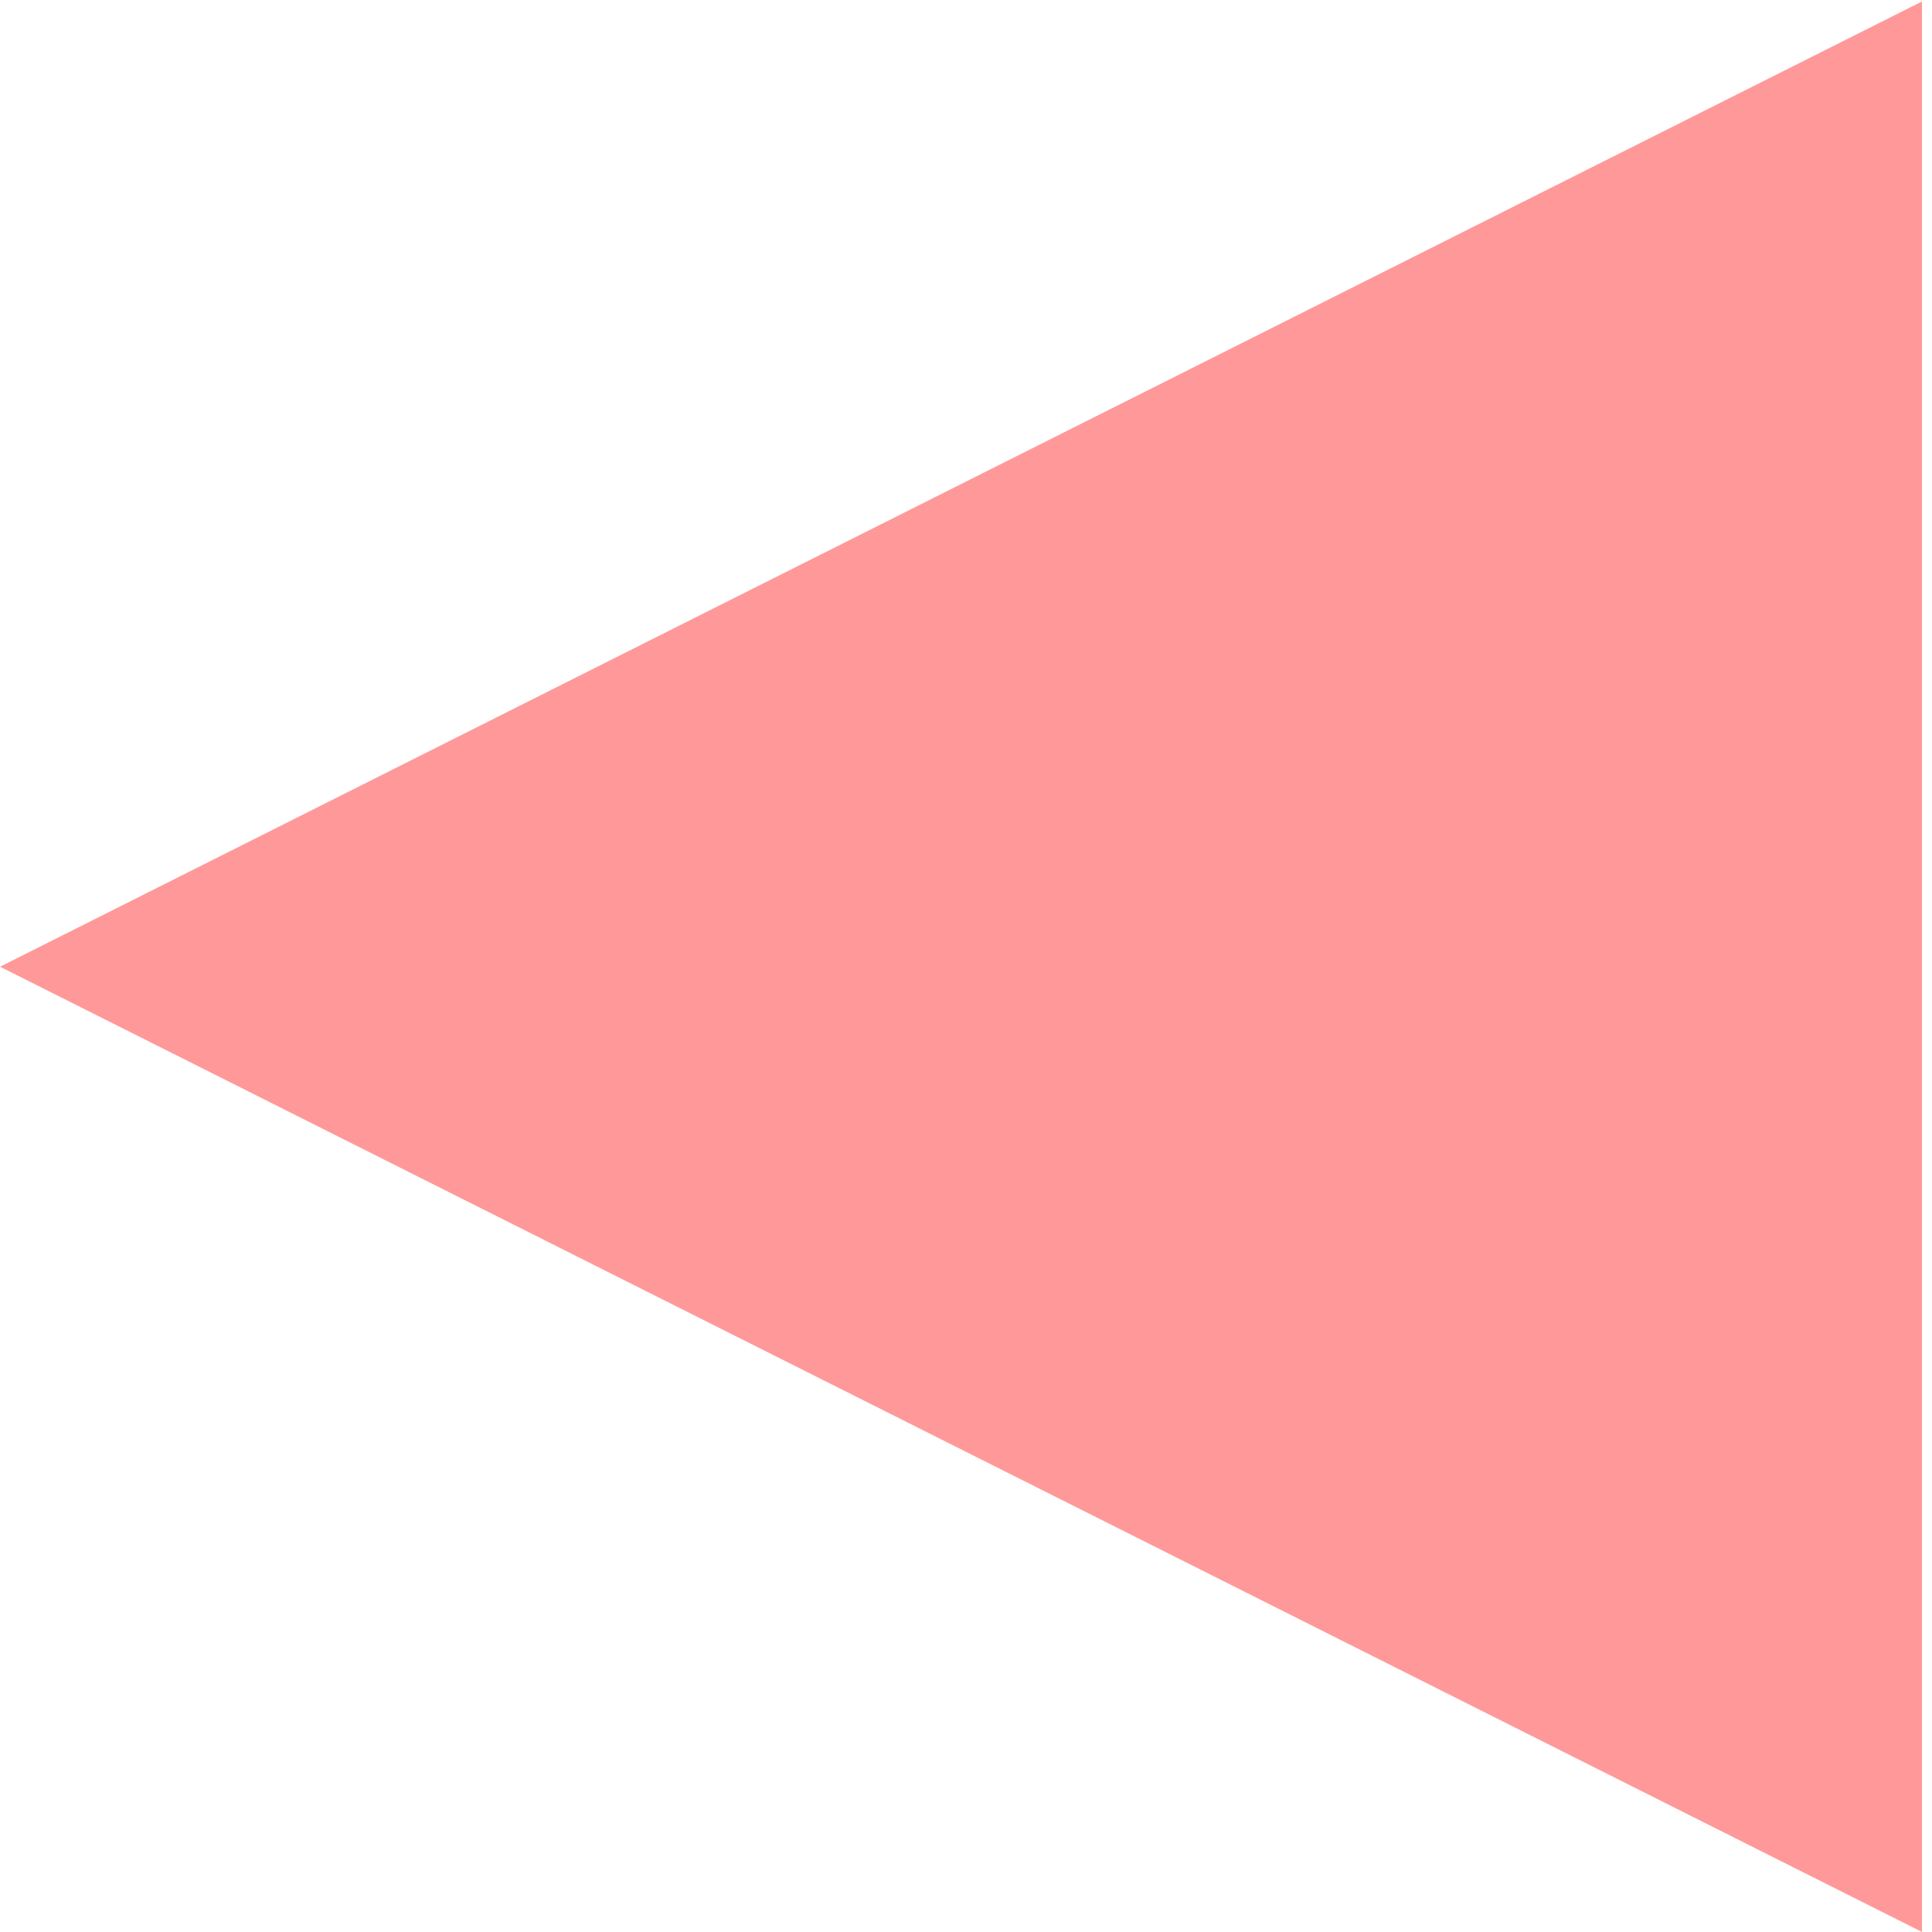
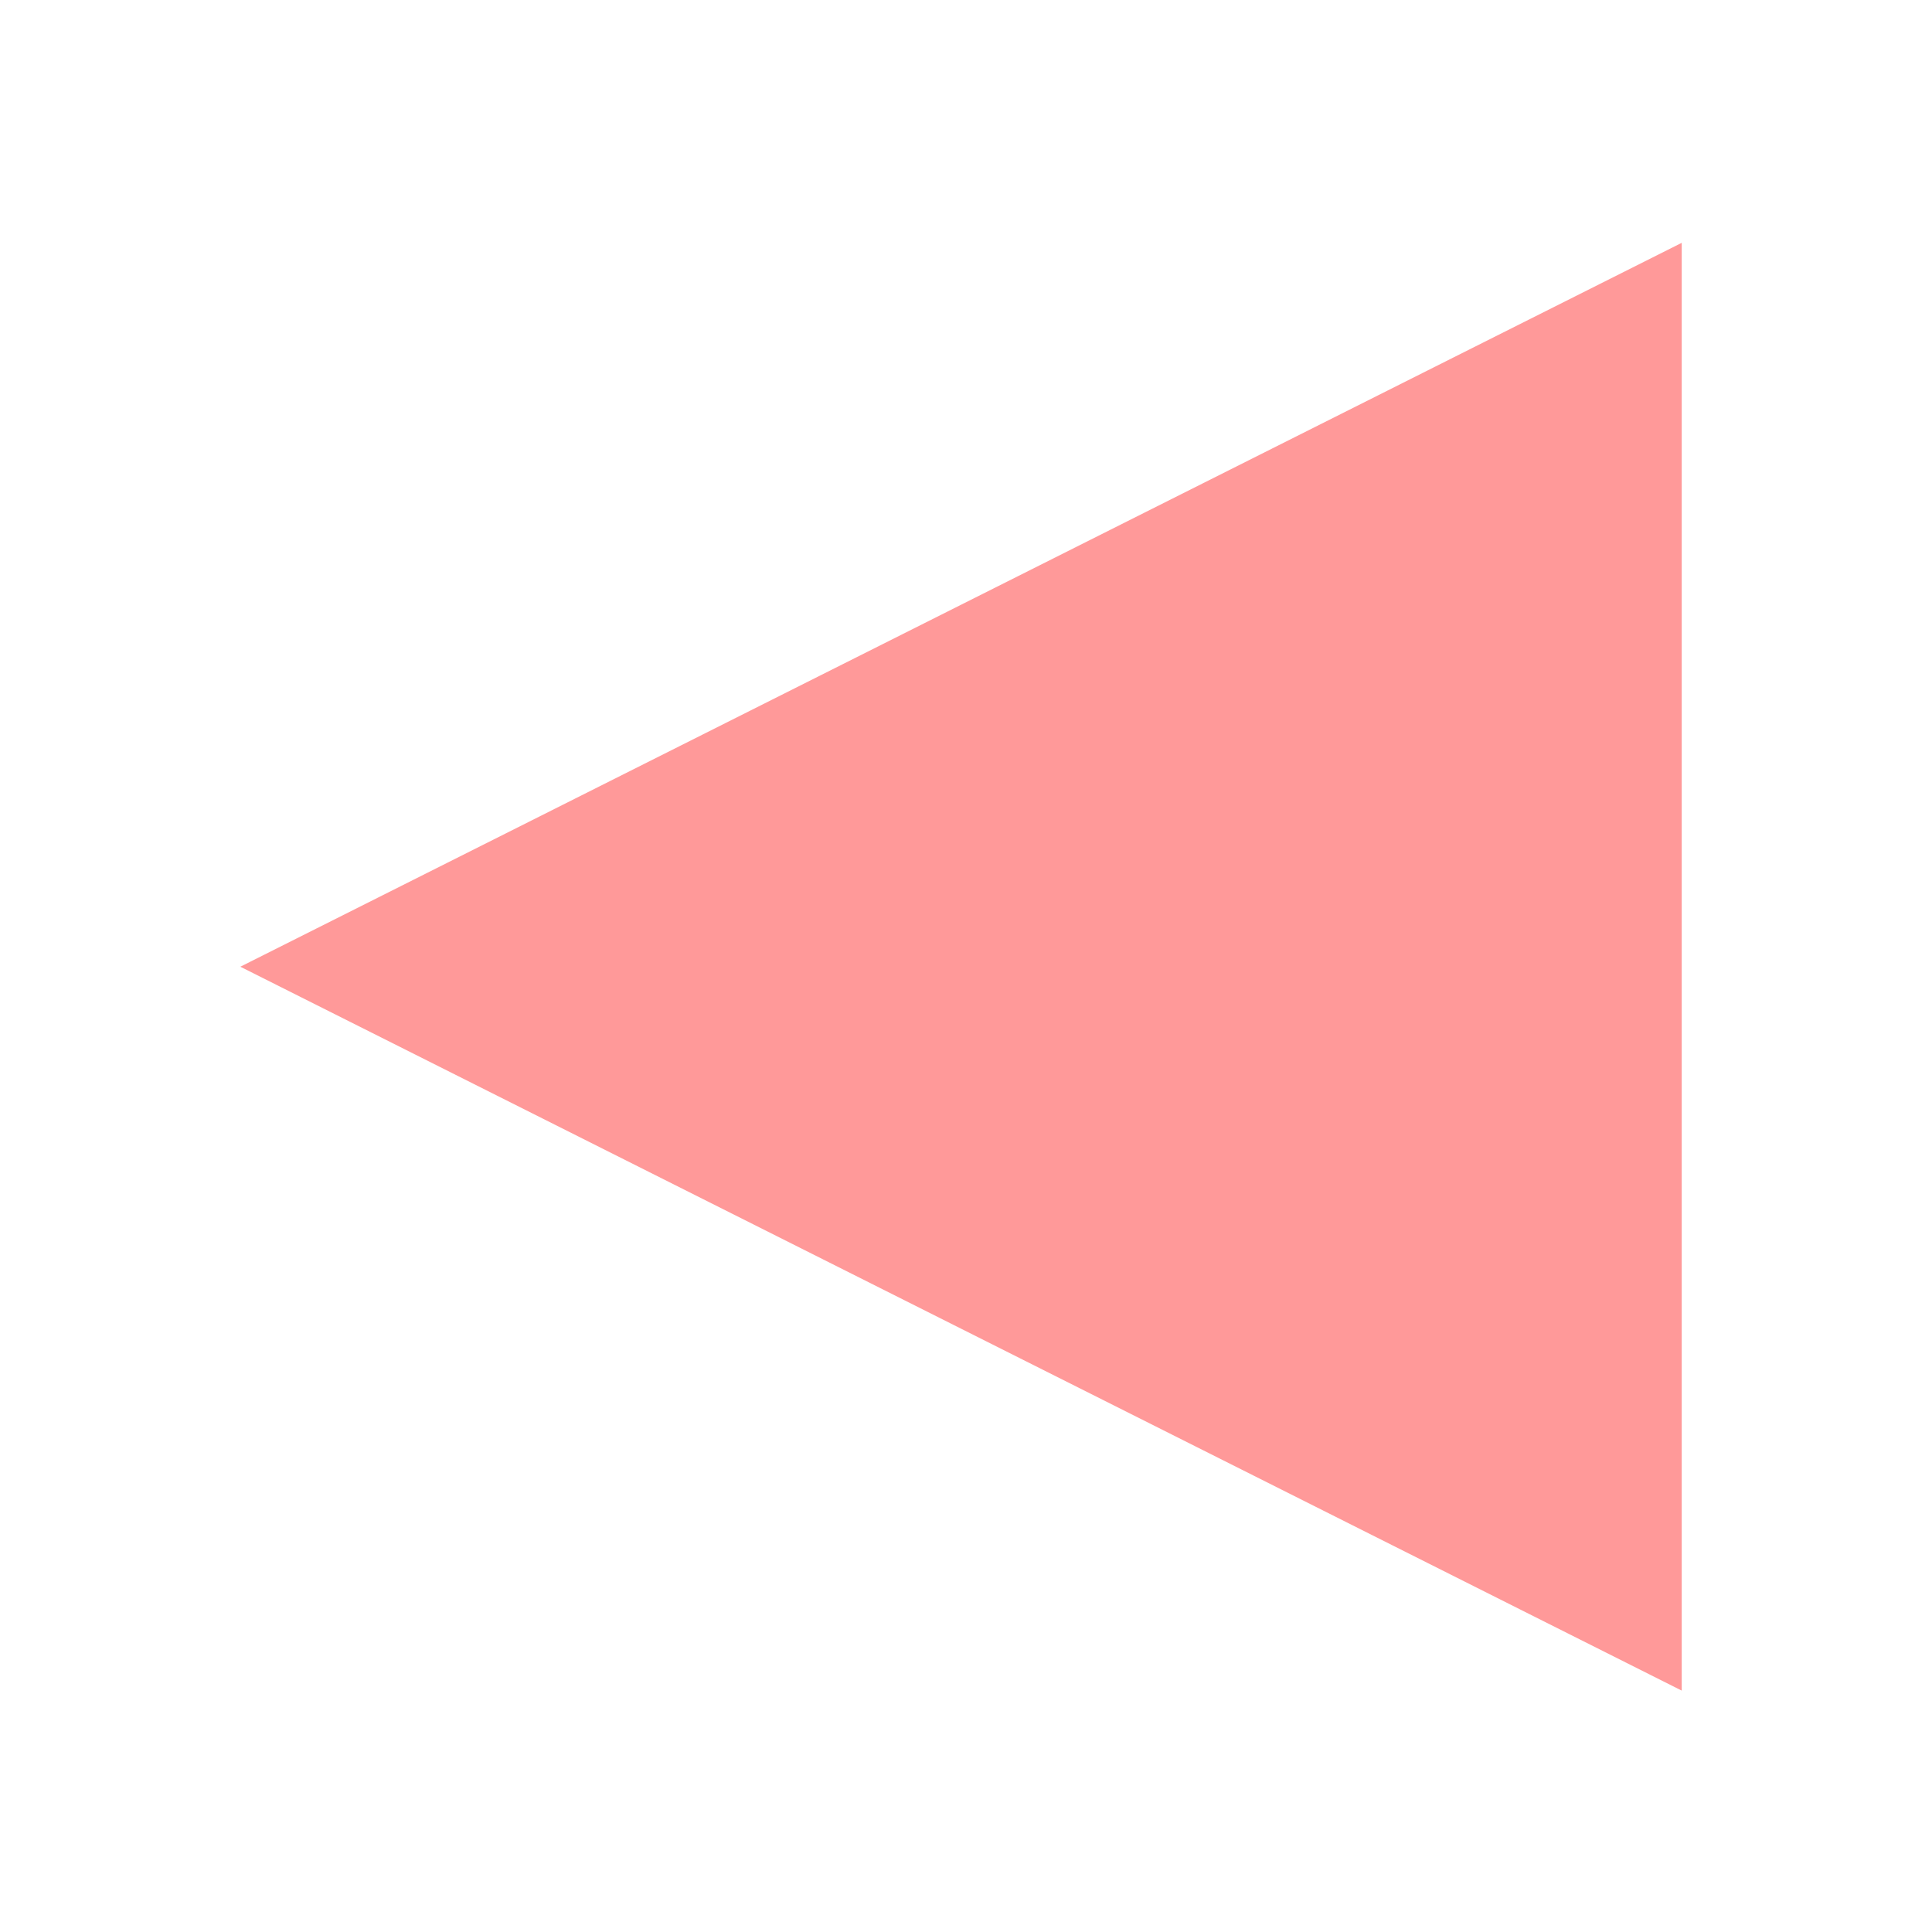
<svg xmlns="http://www.w3.org/2000/svg" width="24" height="24" id="svg2" version="1.1">
  <defs id="defs4" />
  <g id="layer1" transform="translate(0,-1028.362)">
-     <path style="display:inline;fill:#ff9999;fill-opacity:1;stroke:#ff9999;stroke-width:0.43;stroke-linecap:round;stroke-linejoin:miter;stroke-miterlimit:4;stroke-dasharray:none;stroke-opacity:1" id="path18028" d="M 88.83,340 80.17,340 84.5,332.5 Z" transform="matrix(0,2.549883,2.931281,0,-973.3901,824.9058)" />
+     <path style="display:inline;fill:#ff9999;fill-opacity:1;stroke:#ff9999;stroke-width:0.59;stroke-linecap:round;stroke-linejoin:miter;stroke-miterlimit:4;stroke-dasharray:none;stroke-opacity:1" id="path18028" d="M 88.83,340 80.17,340 84.5,332.5 Z" transform="matrix(0,1.85757,2.135415,0,-705.7801,883.4063)" />
  </g>
</svg>
